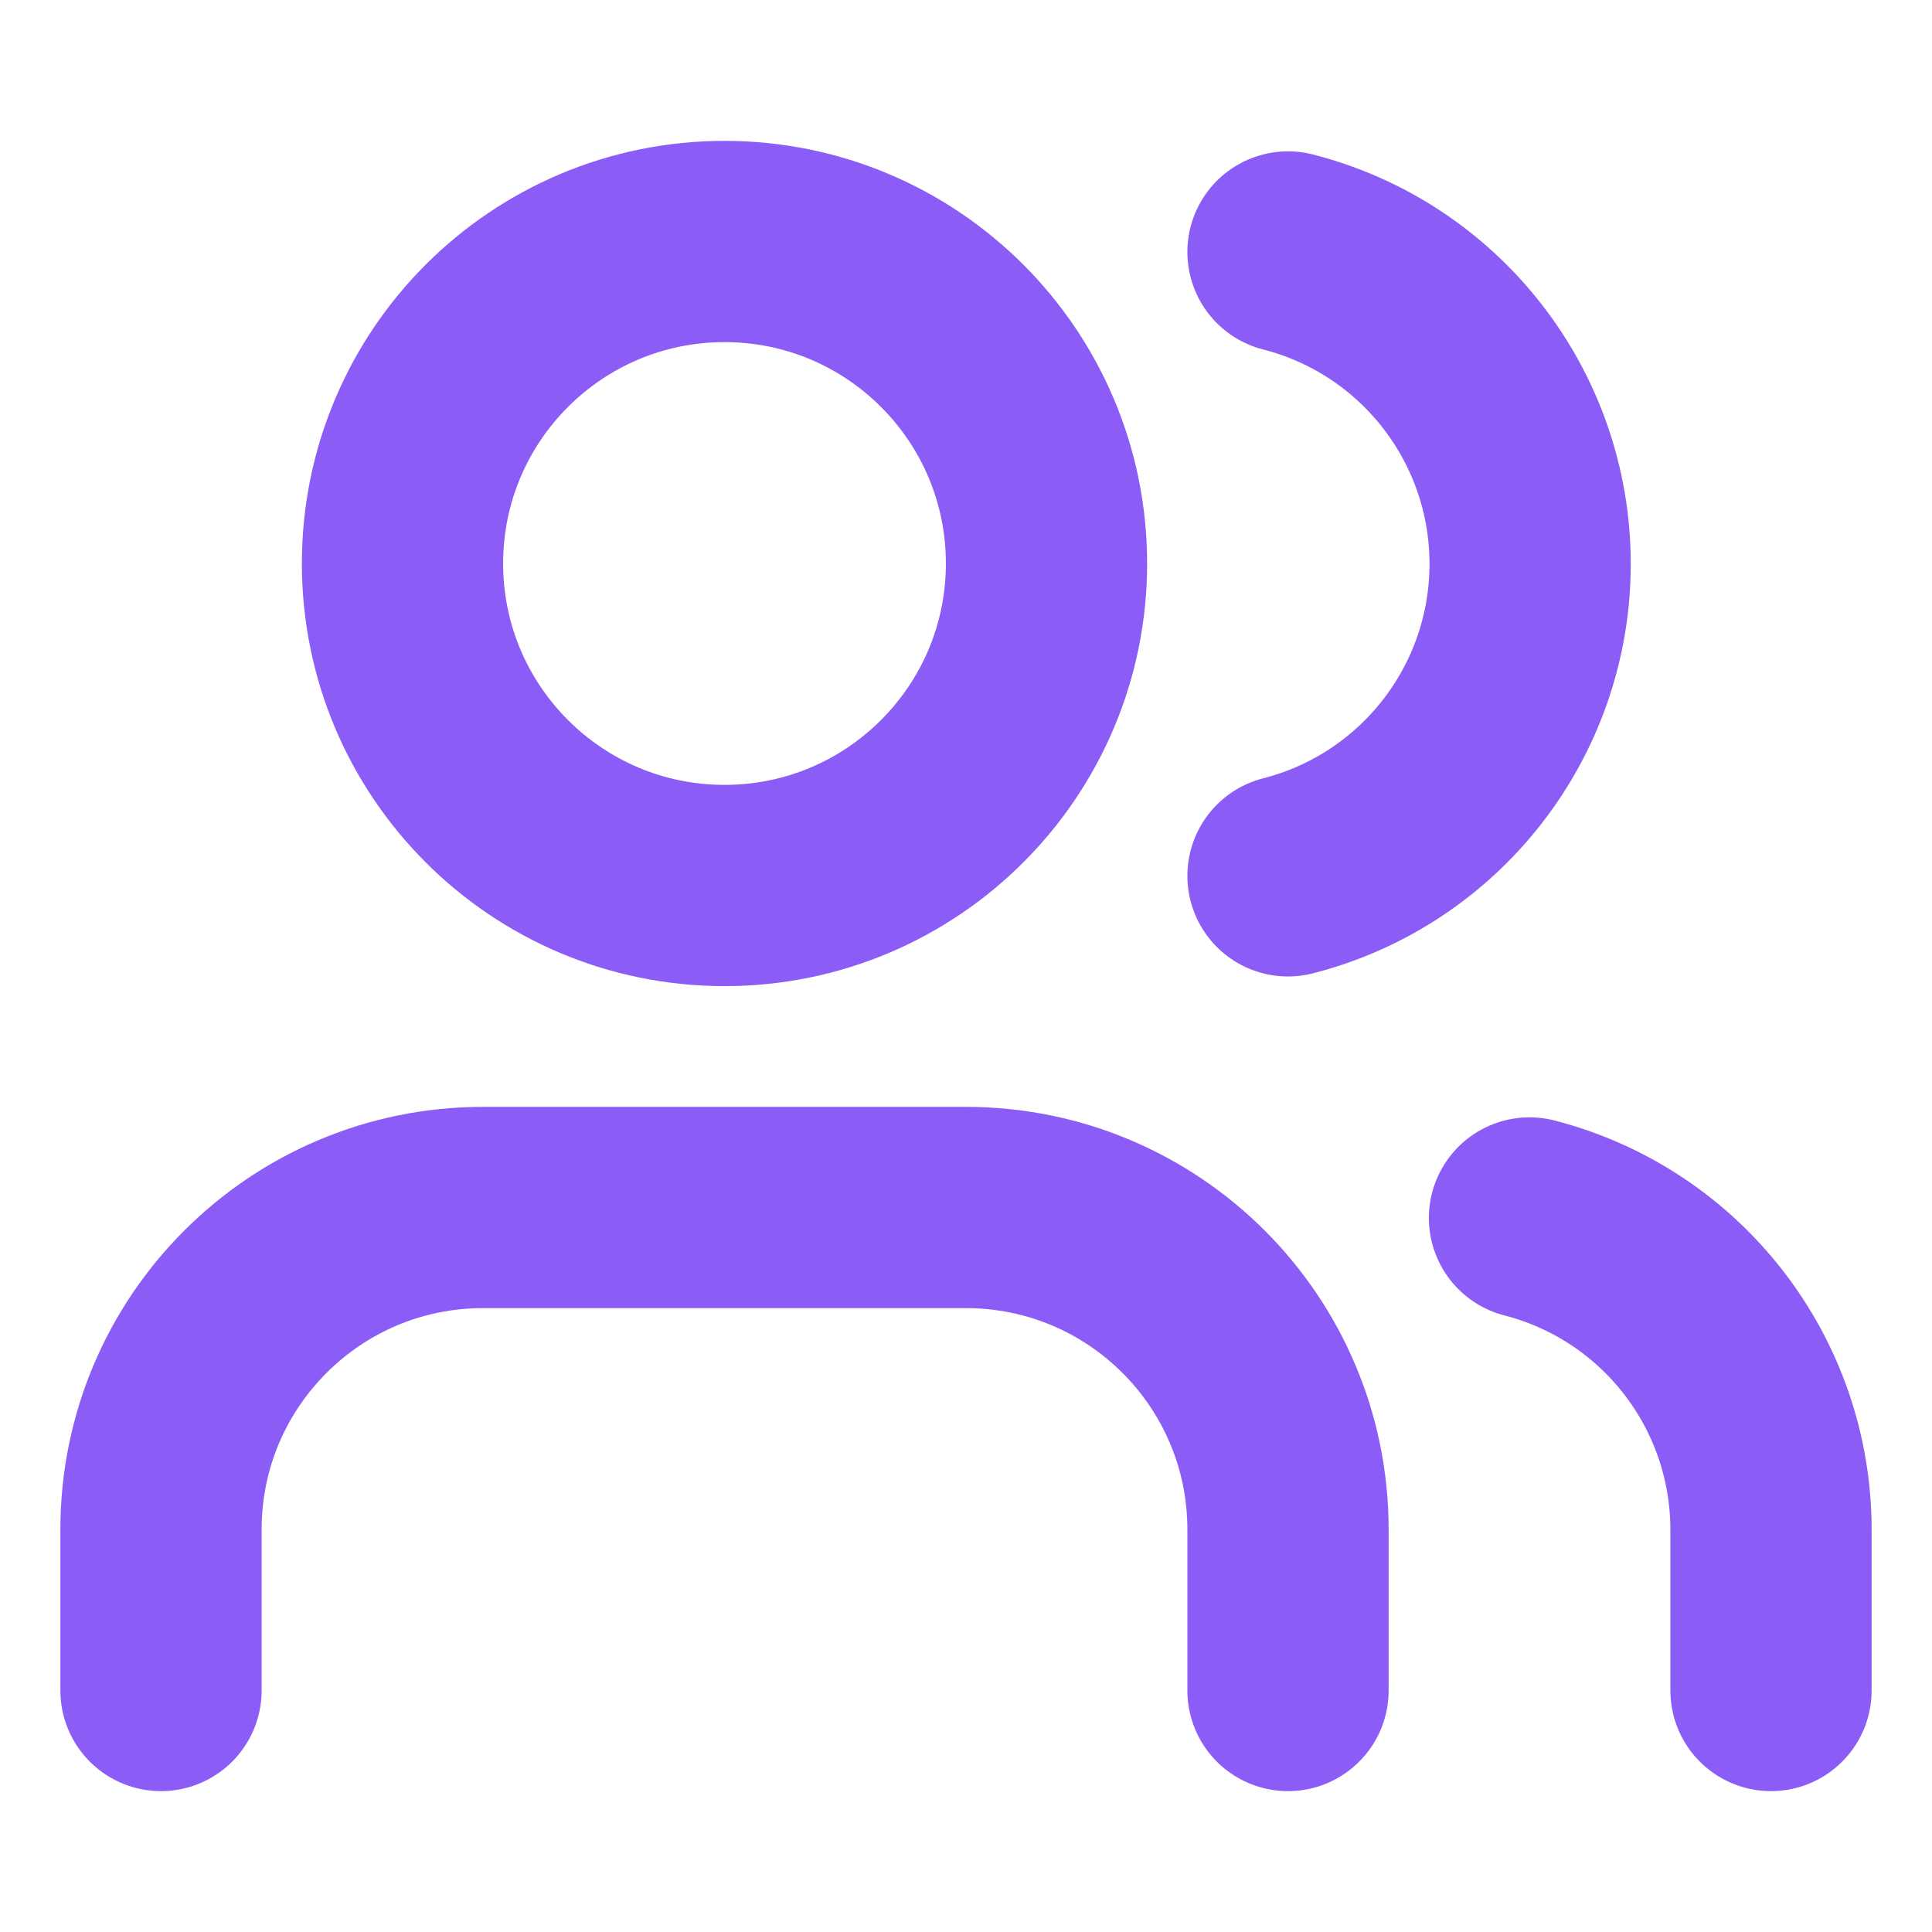
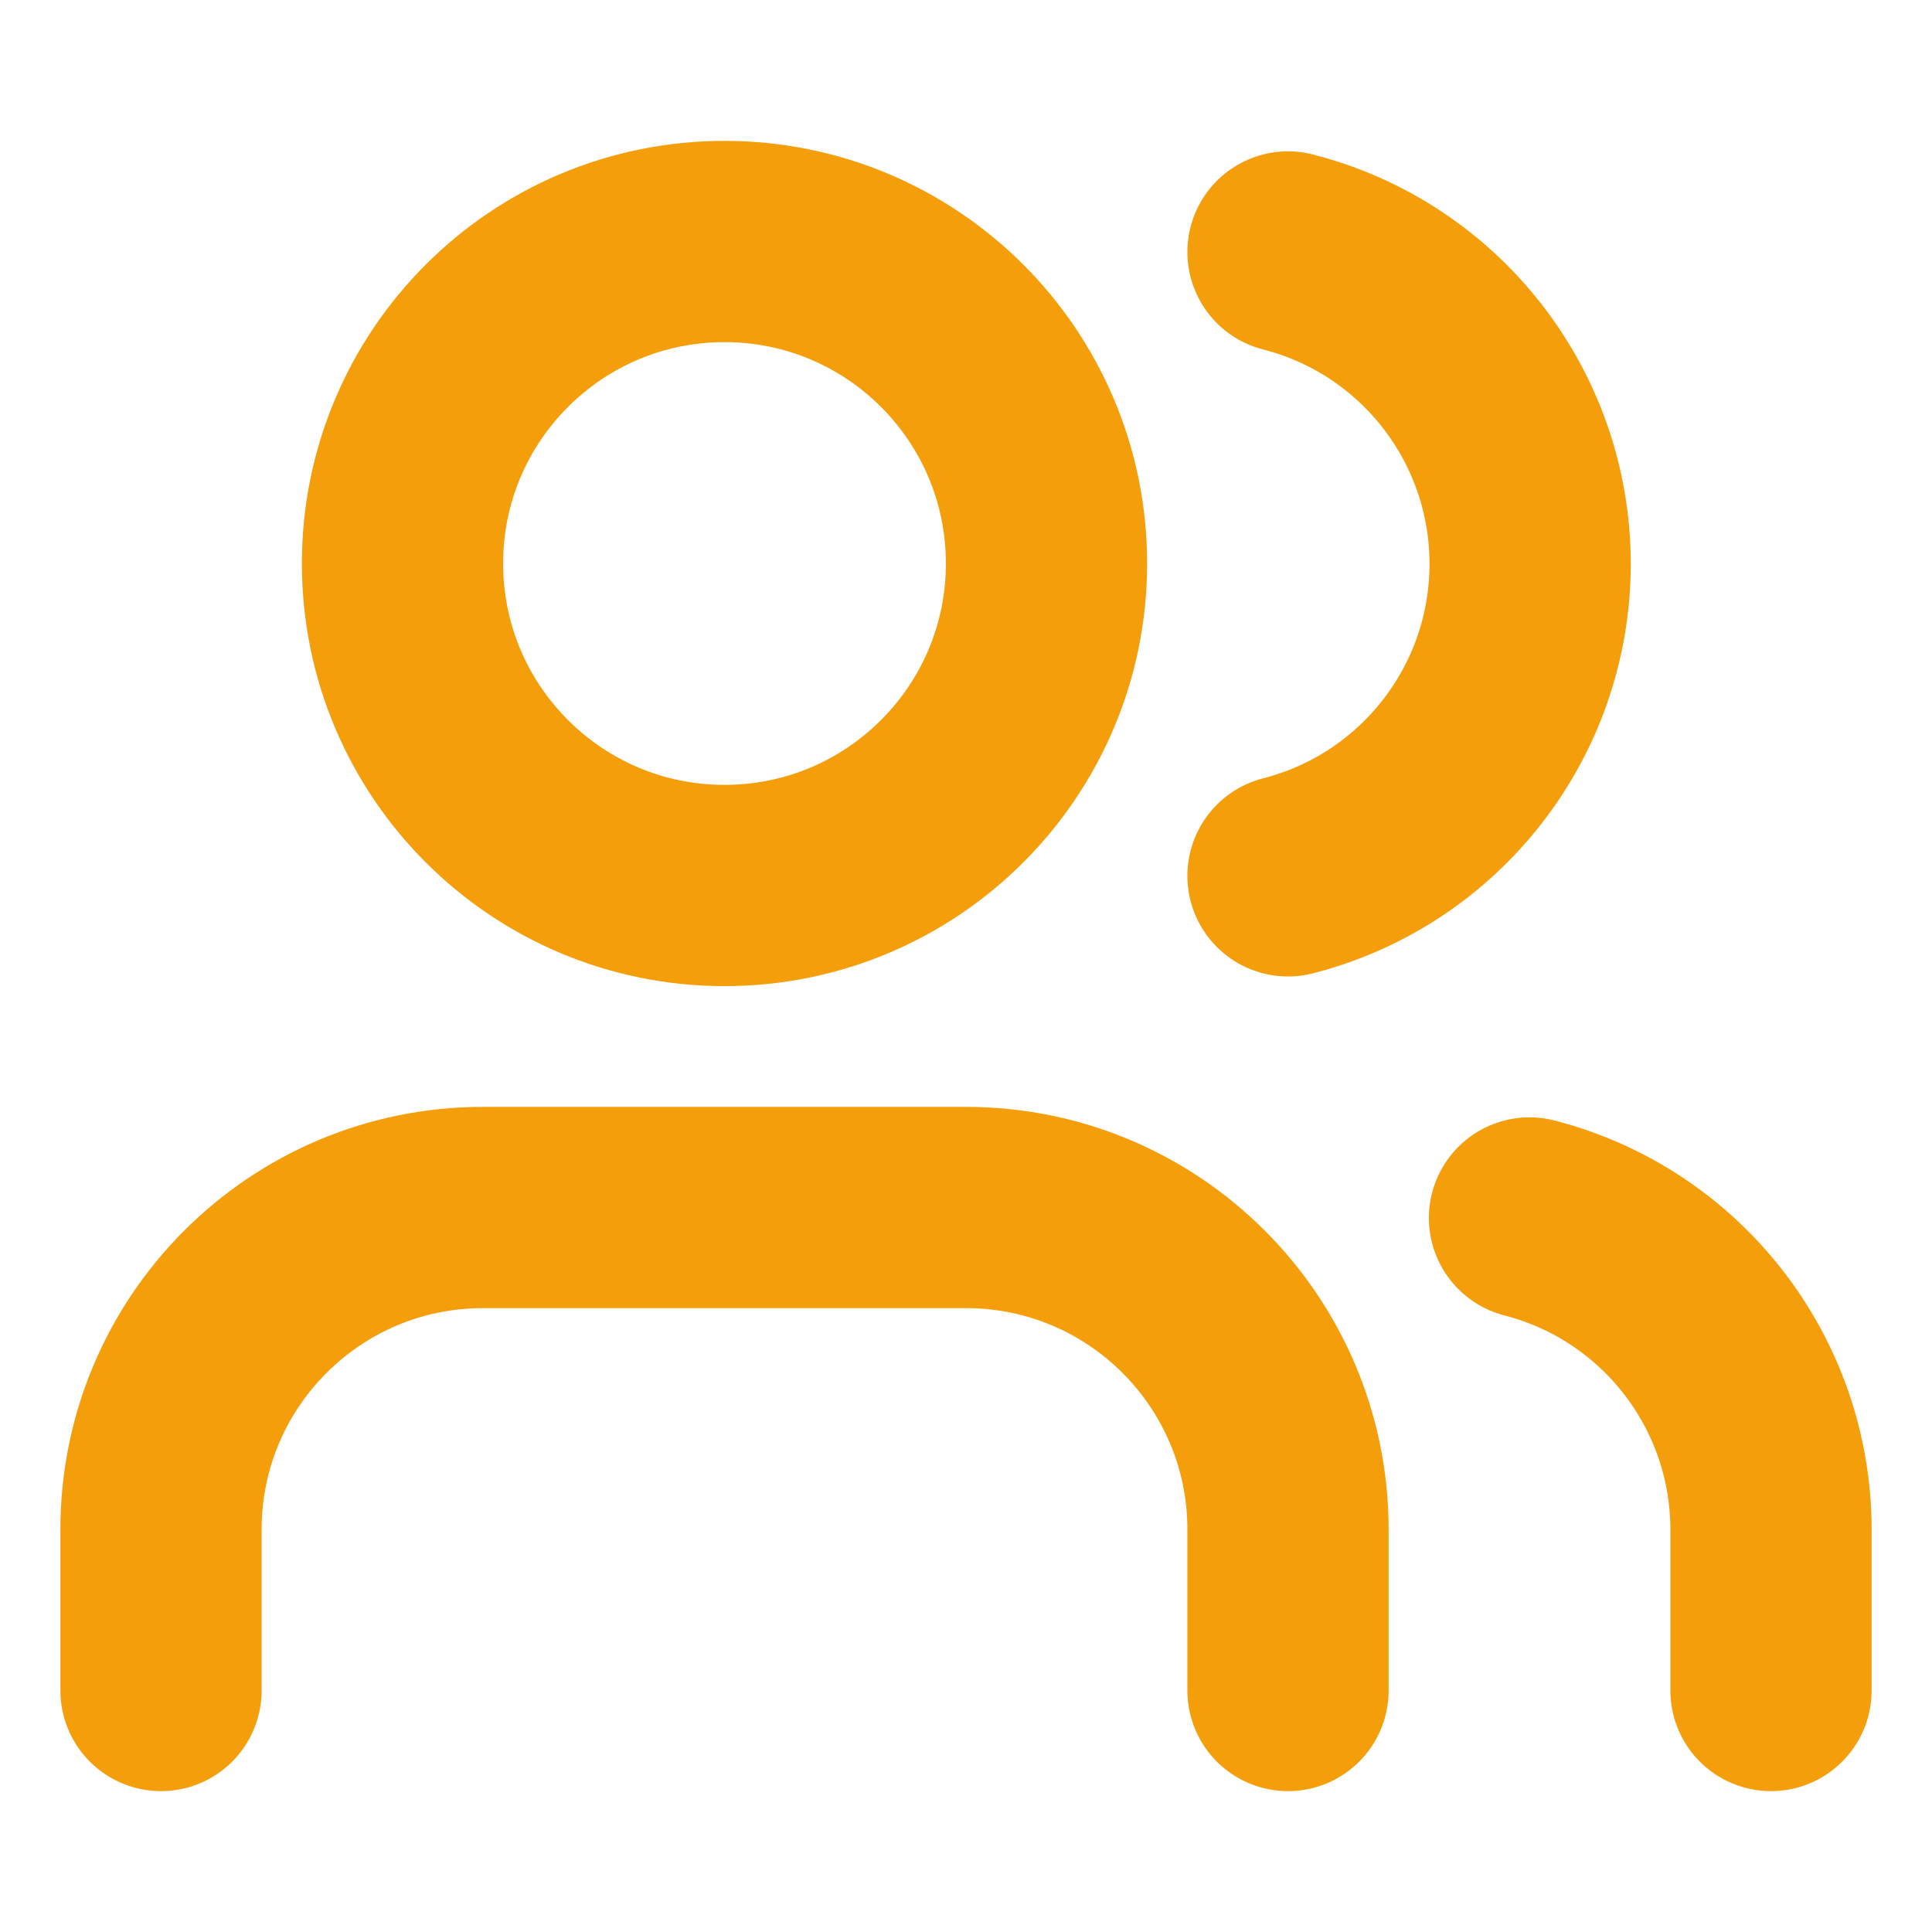
- <svg xmlns="http://www.w3.org/2000/svg" class="lucide lucide-users" width="24" height="24" viewBox="0 0 24 24" fill="none" stroke="#8b5cf6" stroke-width="2.5" stroke-linecap="round" stroke-linejoin="round">
+ <svg xmlns="http://www.w3.org/2000/svg" class="lucide lucide-users" width="24" height="24" viewBox="0 0 24 24" fill="none" stroke="#f59e0b" stroke-width="2.5" stroke-linecap="round" stroke-linejoin="round">
  <path d="M16 21v-2a4 4 0 0 0-4-4H6a4 4 0 0 0-4 4v2" />
  <circle cx="9" cy="7" r="4" />
  <path d="M22 21v-2a4 4 0 0 0-3-3.87" />
  <path d="M16 3.13a4 4 0 0 1 0 7.75" />
</svg>
